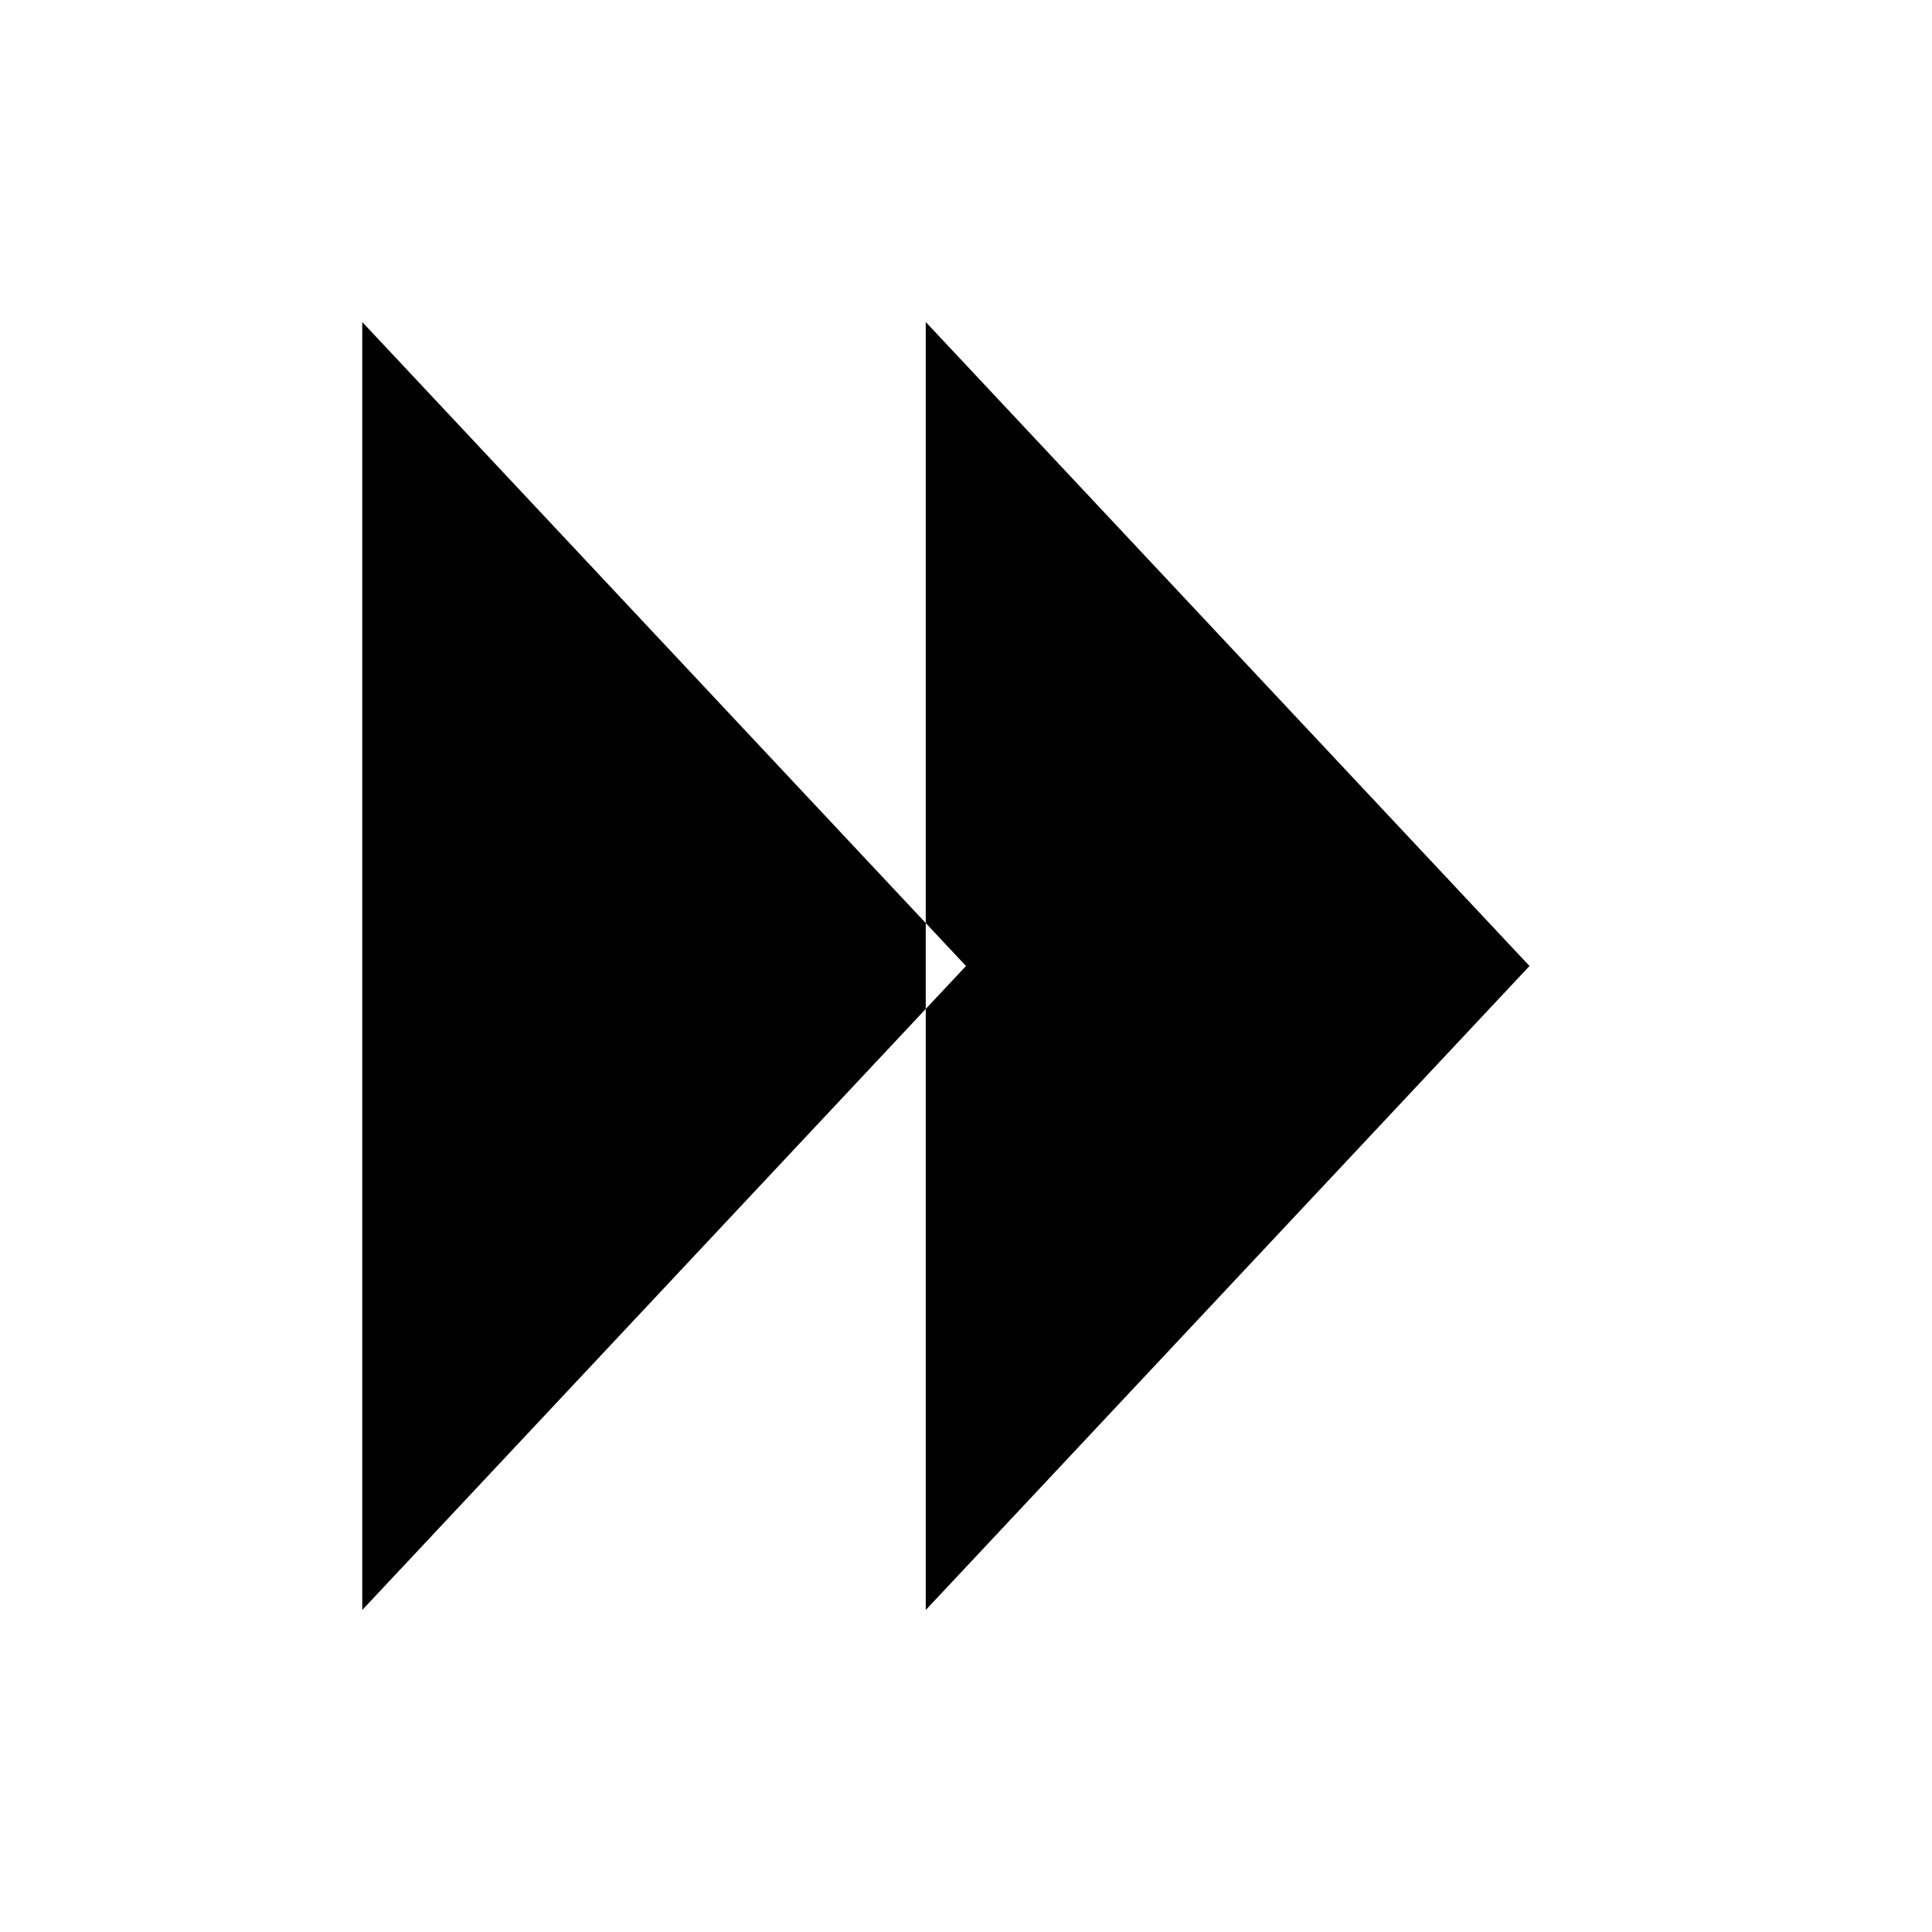
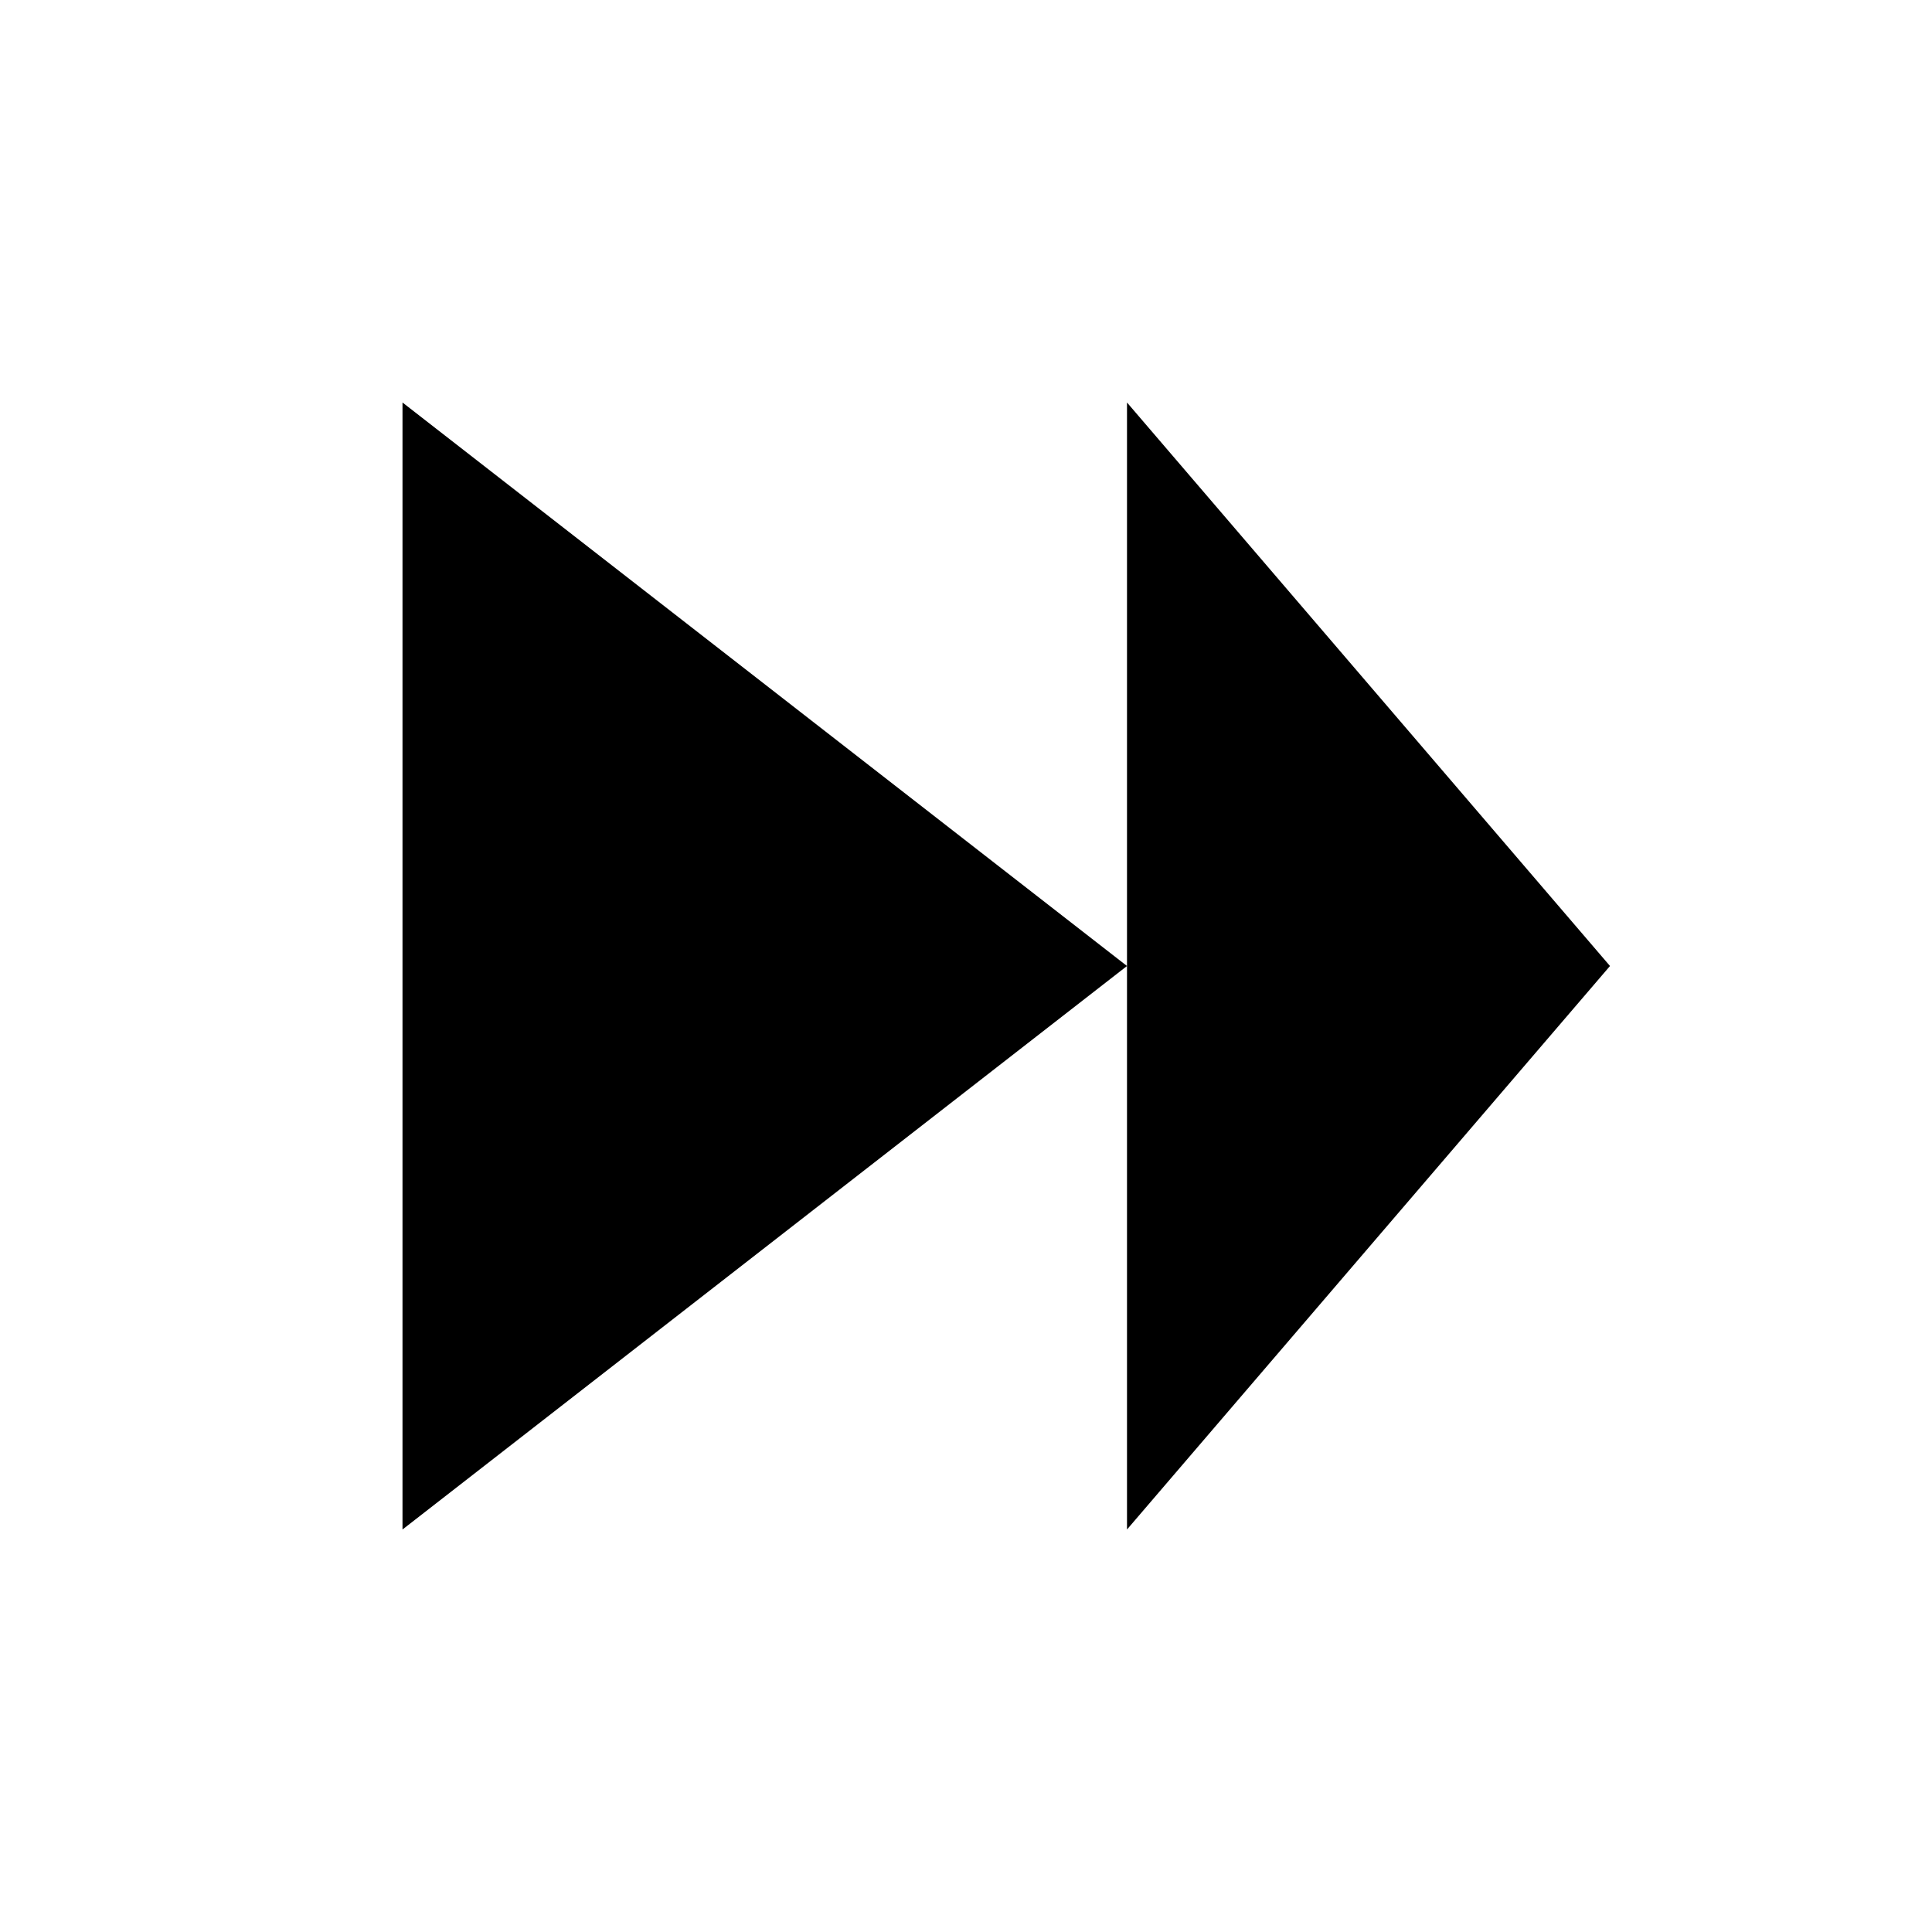
<svg xmlns="http://www.w3.org/2000/svg" width="24" height="24" viewBox="0 0 24 24" fill="currentColor" stroke="none" stroke-width="2.24" stroke-linecap="round" stroke-linejoin="round" fill-rule="evenodd" clip-rule="evenodd" aria-hidden="true">
-   <path d="M4.5 4v16L12 12zM11.5 4v16L19 12z" />
+   <path d="M5 5l9 7-9 7zM14 5l6 7-6 7z" />
</svg>
